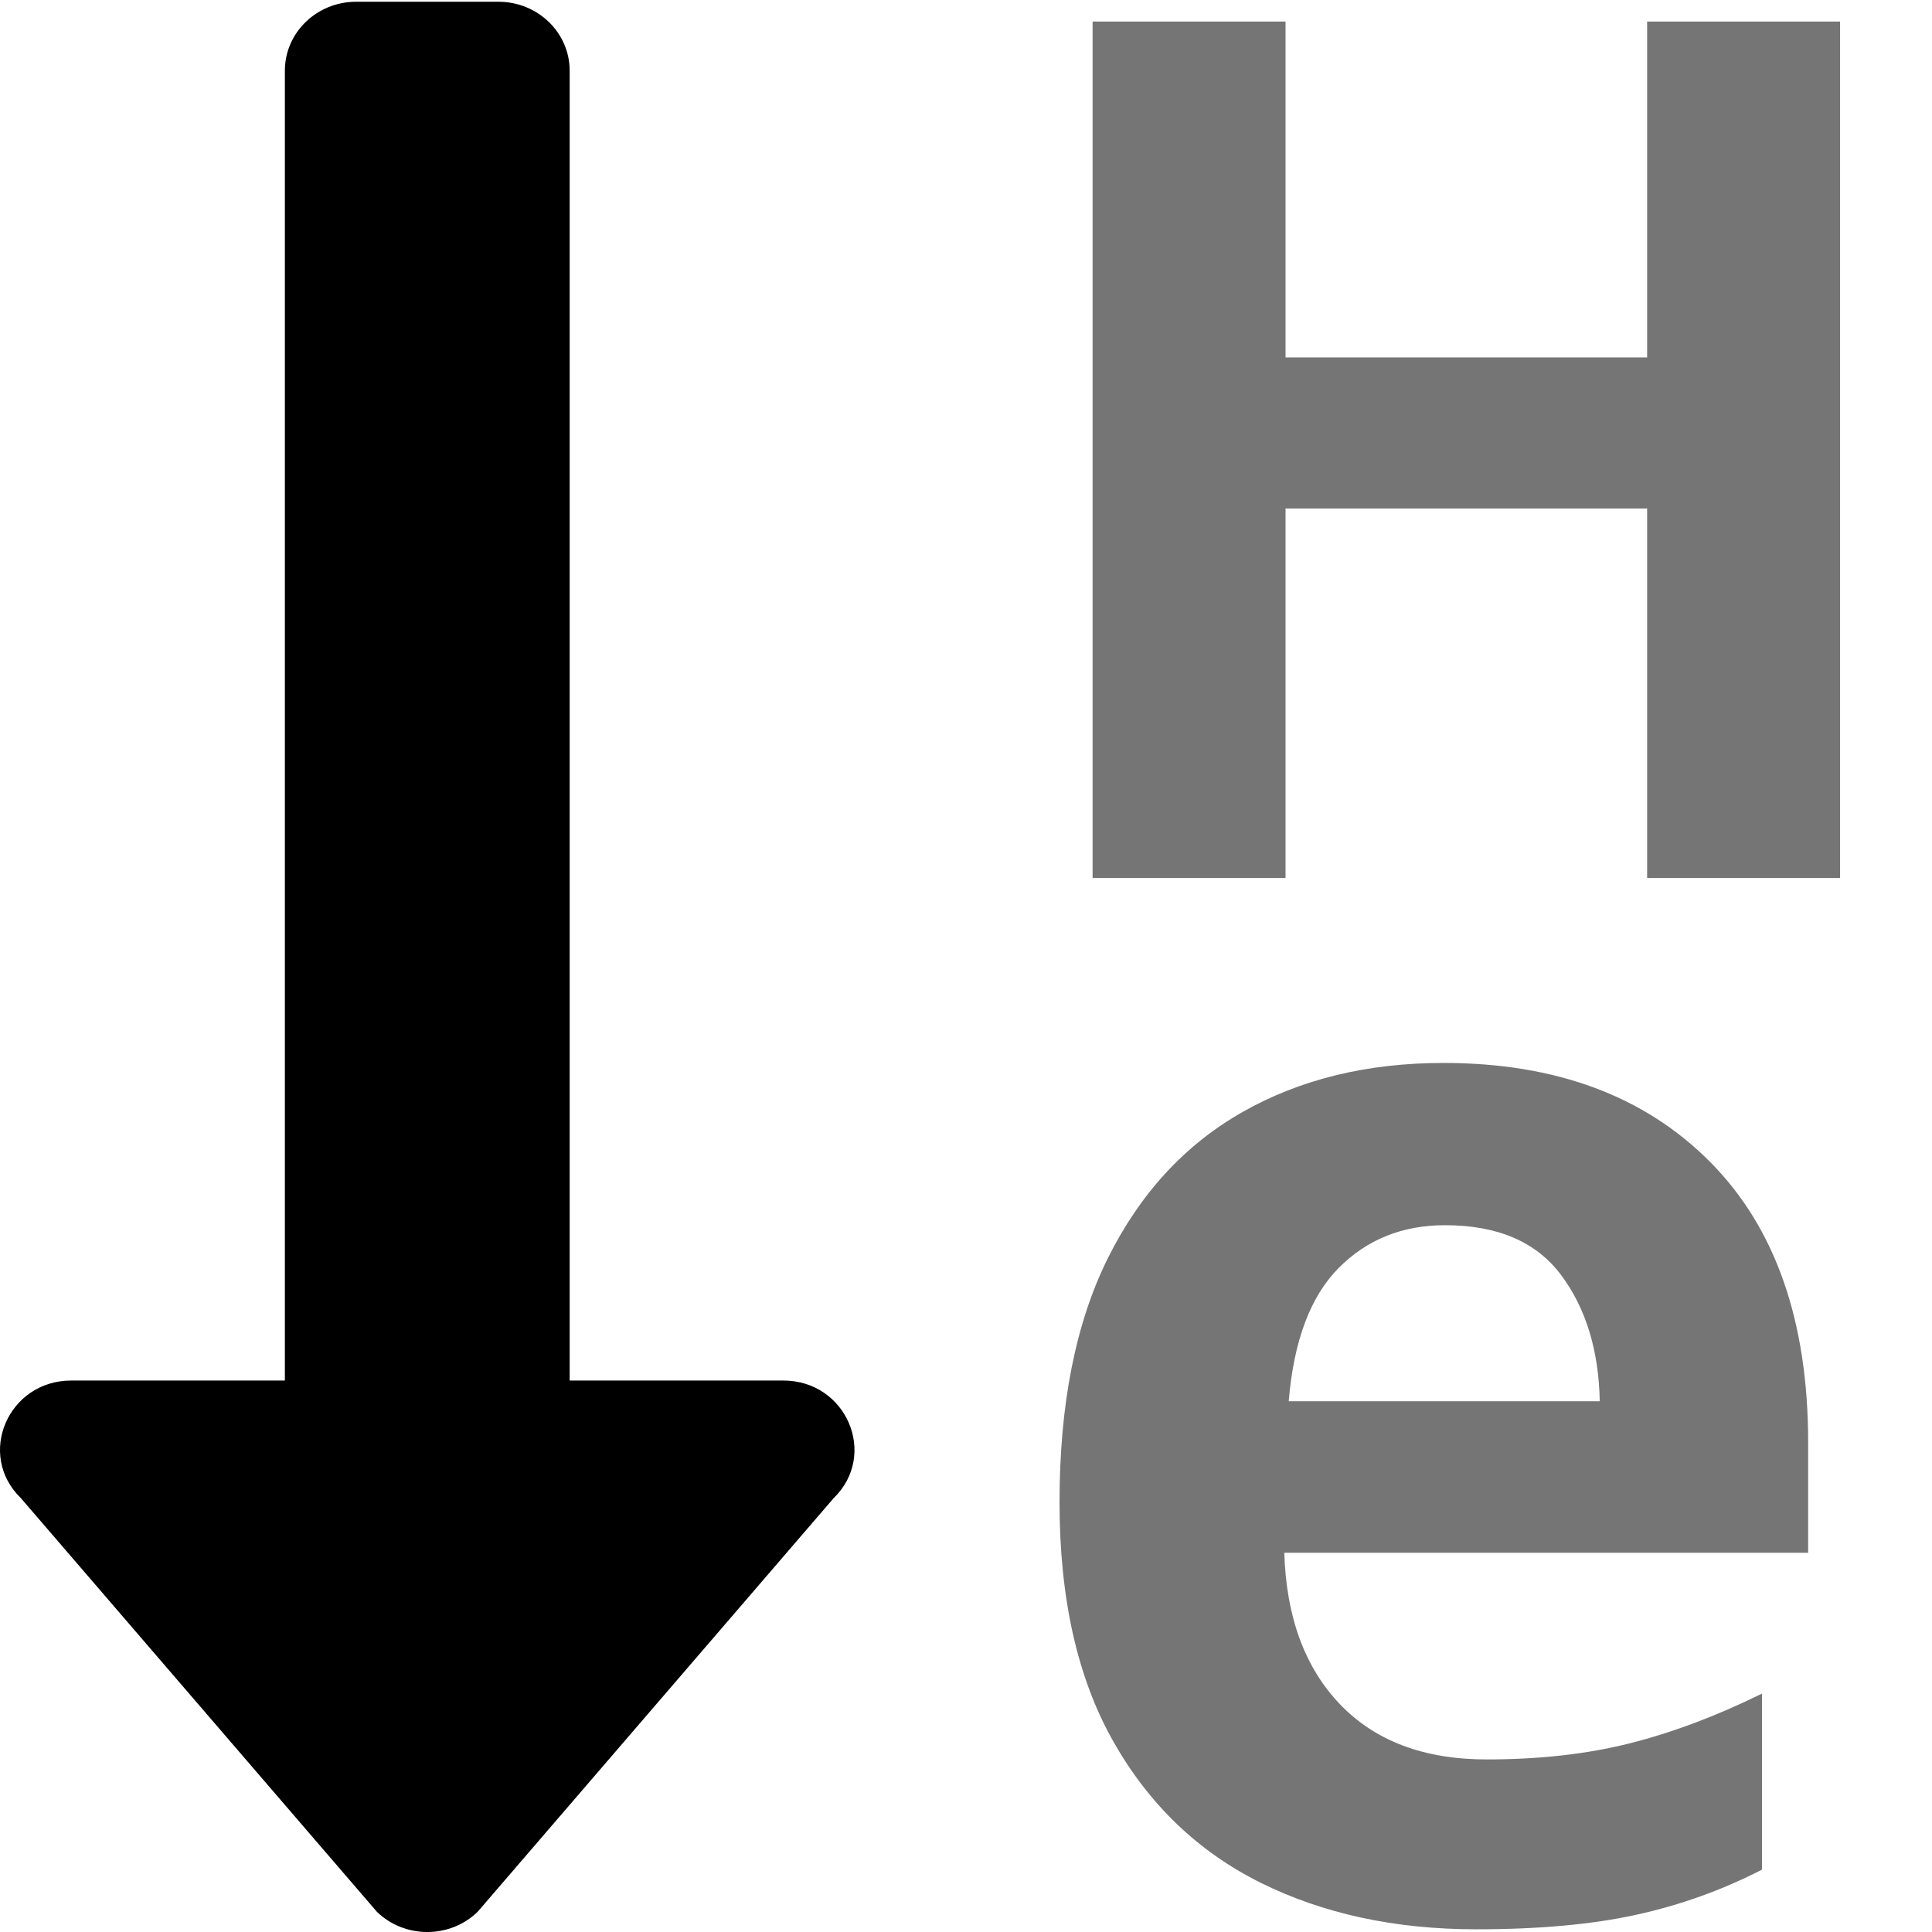
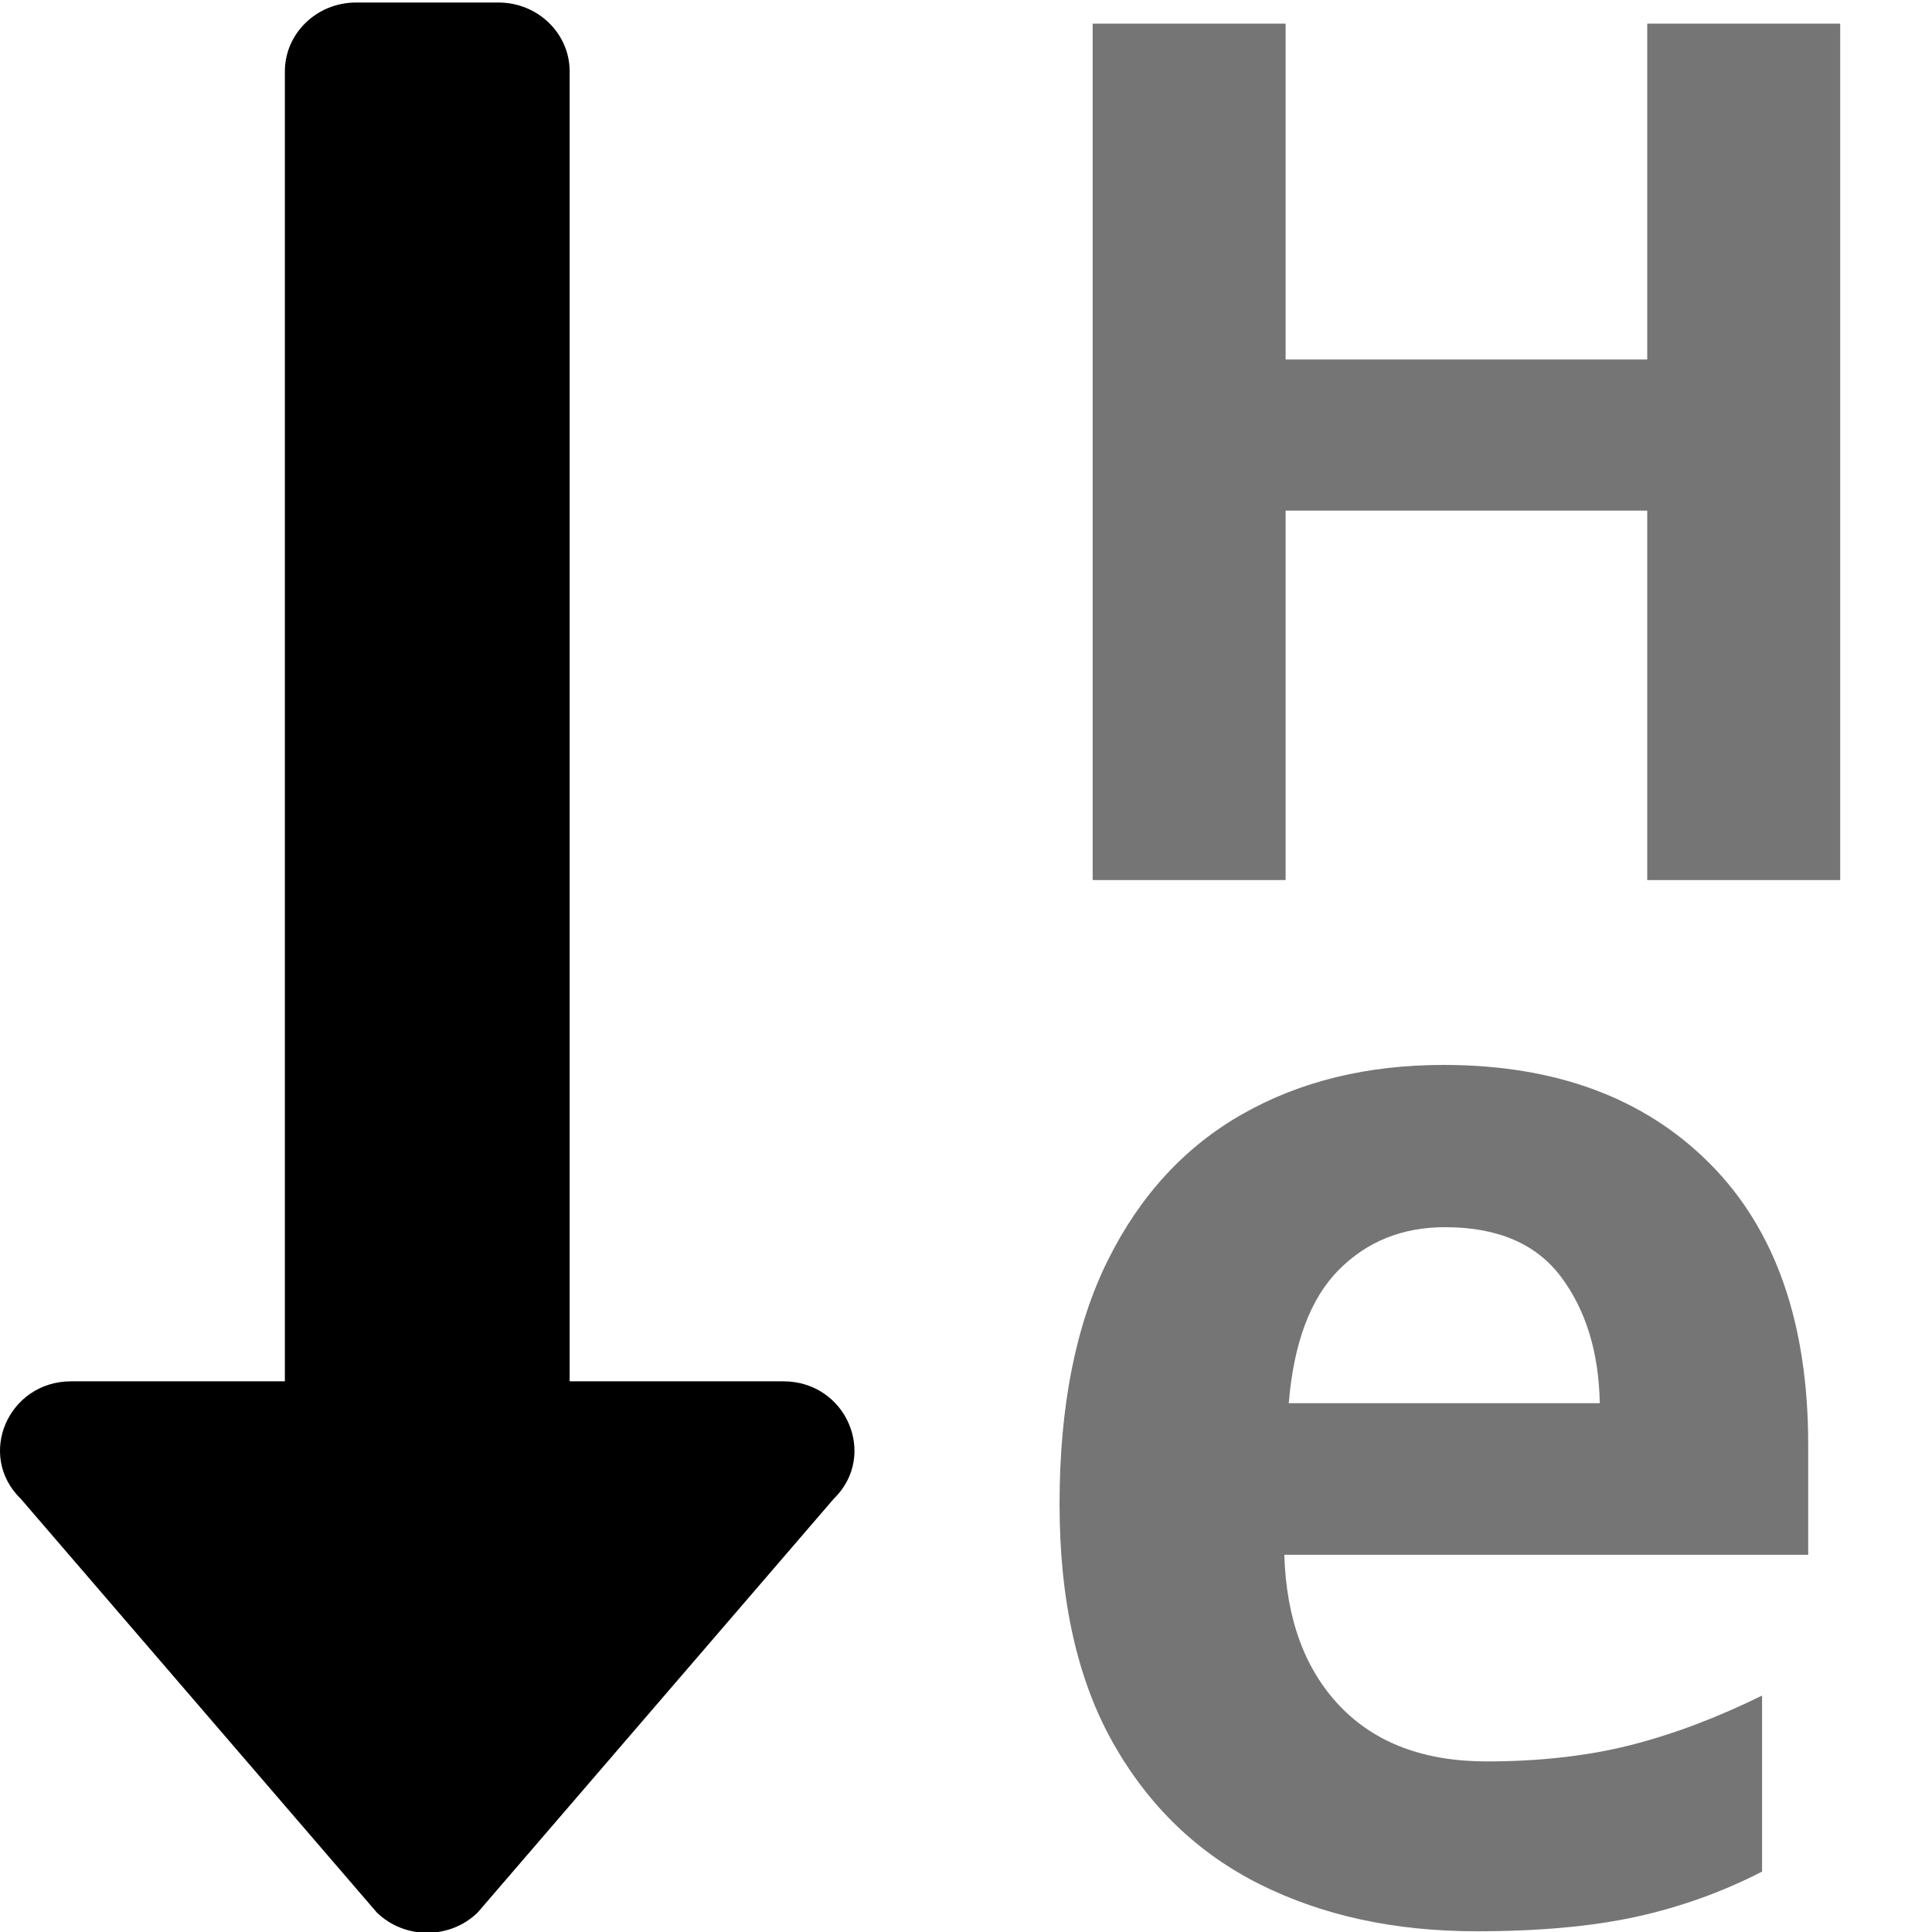
- <svg height="24" width="24" id="svg4" version="1.1" viewBox="0 0 576 576" role="img" class="svg-inline--fa fa-sort-alpha-up fa-w-14" data-icon="sort-alpha-up" data-prefix="fas" focusable="false" aria-hidden="true">
-   <defs id="defs8" />
-   <g id="g844" transform="matrix(1.326712,0,0,1.276404,0.0059062,14912.574)">
-     <path d="m 176.011,-11360.812 h -48 v -305.947 c 0,-8.892 -7.163,-16.102 -16,-16.102 H 80.011 c -8.837,0 -16,7.21 -16,16.102 v 305.947 h -48 c -14.21,0 -21.38,17.35 -11.31,27.484 l 80,96.615 c 6.248,6.284 16.372,6.284 22.62,0 l 80,-96.615 c 10.04,-10.114 2.91,-27.484 -11.31,-27.484 z" id="path2" style="fill:currentColor;stroke-width:1.003" />
-     <text transform="scale(1.012363,0.9877878)" id="text878" y="-11620.102" x="216.994" style="font-style:normal;font-variant:normal;font-weight:bold;font-stretch:normal;font-size:283.632px;line-height:1.25;font-family:sans-serif;stroke-width:1.095;opacity:0.54;" xml:space="preserve">
-       <tspan style="font-style:normal;font-variant:normal;font-weight:bold;font-stretch:normal;font-size:283.632px;font-family:sans-serif;stroke-width:1.095;" id="tspan876" y="-11620.102" x="216.994">H</tspan>
-     </text>
-     <text transform="scale(0.9671818,1.033932)" id="text872" y="-10867.448" x="230.611" style="font-style:normal;font-variant:normal;font-weight:bold;font-stretch:normal;font-size:345.8px;line-height:1.25;font-family:sans-serif;stroke-width:0.996;opacity:0.54;" xml:space="preserve">
-       <tspan style="font-style:normal;font-variant:normal;font-weight:bold;font-stretch:normal;font-size:345.8px;font-family:sans-serif;stroke-width:0.996;" id="tspan870" y="-10867.448" x="230.611">e</tspan>
-     </text>
-   </g>
-   <text id="text822" y="-11345.363" x="361.741" style="font-style:normal;font-weight:normal;font-size:40px;line-height:1.25;font-family:sans-serif;letter-spacing:0px;word-spacing:0px;fill:#000000;fill-opacity:1;stroke:none" xml:space="preserve">
-     <tspan y="-11309.973" x="361.741" id="tspan820" />
+ <svg xmlns="http://www.w3.org/2000/svg" width="24" height="24" aria-hidden="true" class="svg-inline--fa fa-sort-alpha-up fa-w-14" data-icon="sort-alpha-up" data-prefix="fas" viewBox="0 0 576 576">
+   <path fill="currentColor" d="M233.518 411.82h-63.681V21.305c0-11.35-9.504-20.553-21.227-20.553h-42.455c-11.723 0-21.227 9.203-21.227 20.553V411.82H21.246c-18.852 0-28.364 22.145-15.005 35.08l106.136 123.32c8.289 8.02 21.721 8.02 30.01 0L248.523 446.9c13.32-12.91 3.861-35.08-15.005-35.08z" />
+   <text xml:space="preserve" x="216.994" y="-11620.102" stroke-width="1.095" font-family="sans-serif" font-size="283.63" font-weight="bold" opacity=".54" style="line-height:1.25" transform="matrix(1.3432 0 0 1.2608 .006 14913)">
+     <tspan x="216.994" y="-11620.102">H</tspan>
  </text>
+   <text xml:space="preserve" x="230.611" y="-10867.448" stroke-width=".996" font-family="sans-serif" font-size="345.8" font-weight="bold" opacity=".54" style="line-height:1.25" transform="matrix(1.2832 0 0 1.3197 .006 14913)">
+     <tspan x="230.611" y="-10867.448">e</tspan>
+   </text>
+   <text xml:space="preserve" x="361.741" y="-11345.363" font-family="sans-serif" font-size="40" letter-spacing="0" style="line-height:1.25" word-spacing="0" />
</svg>
